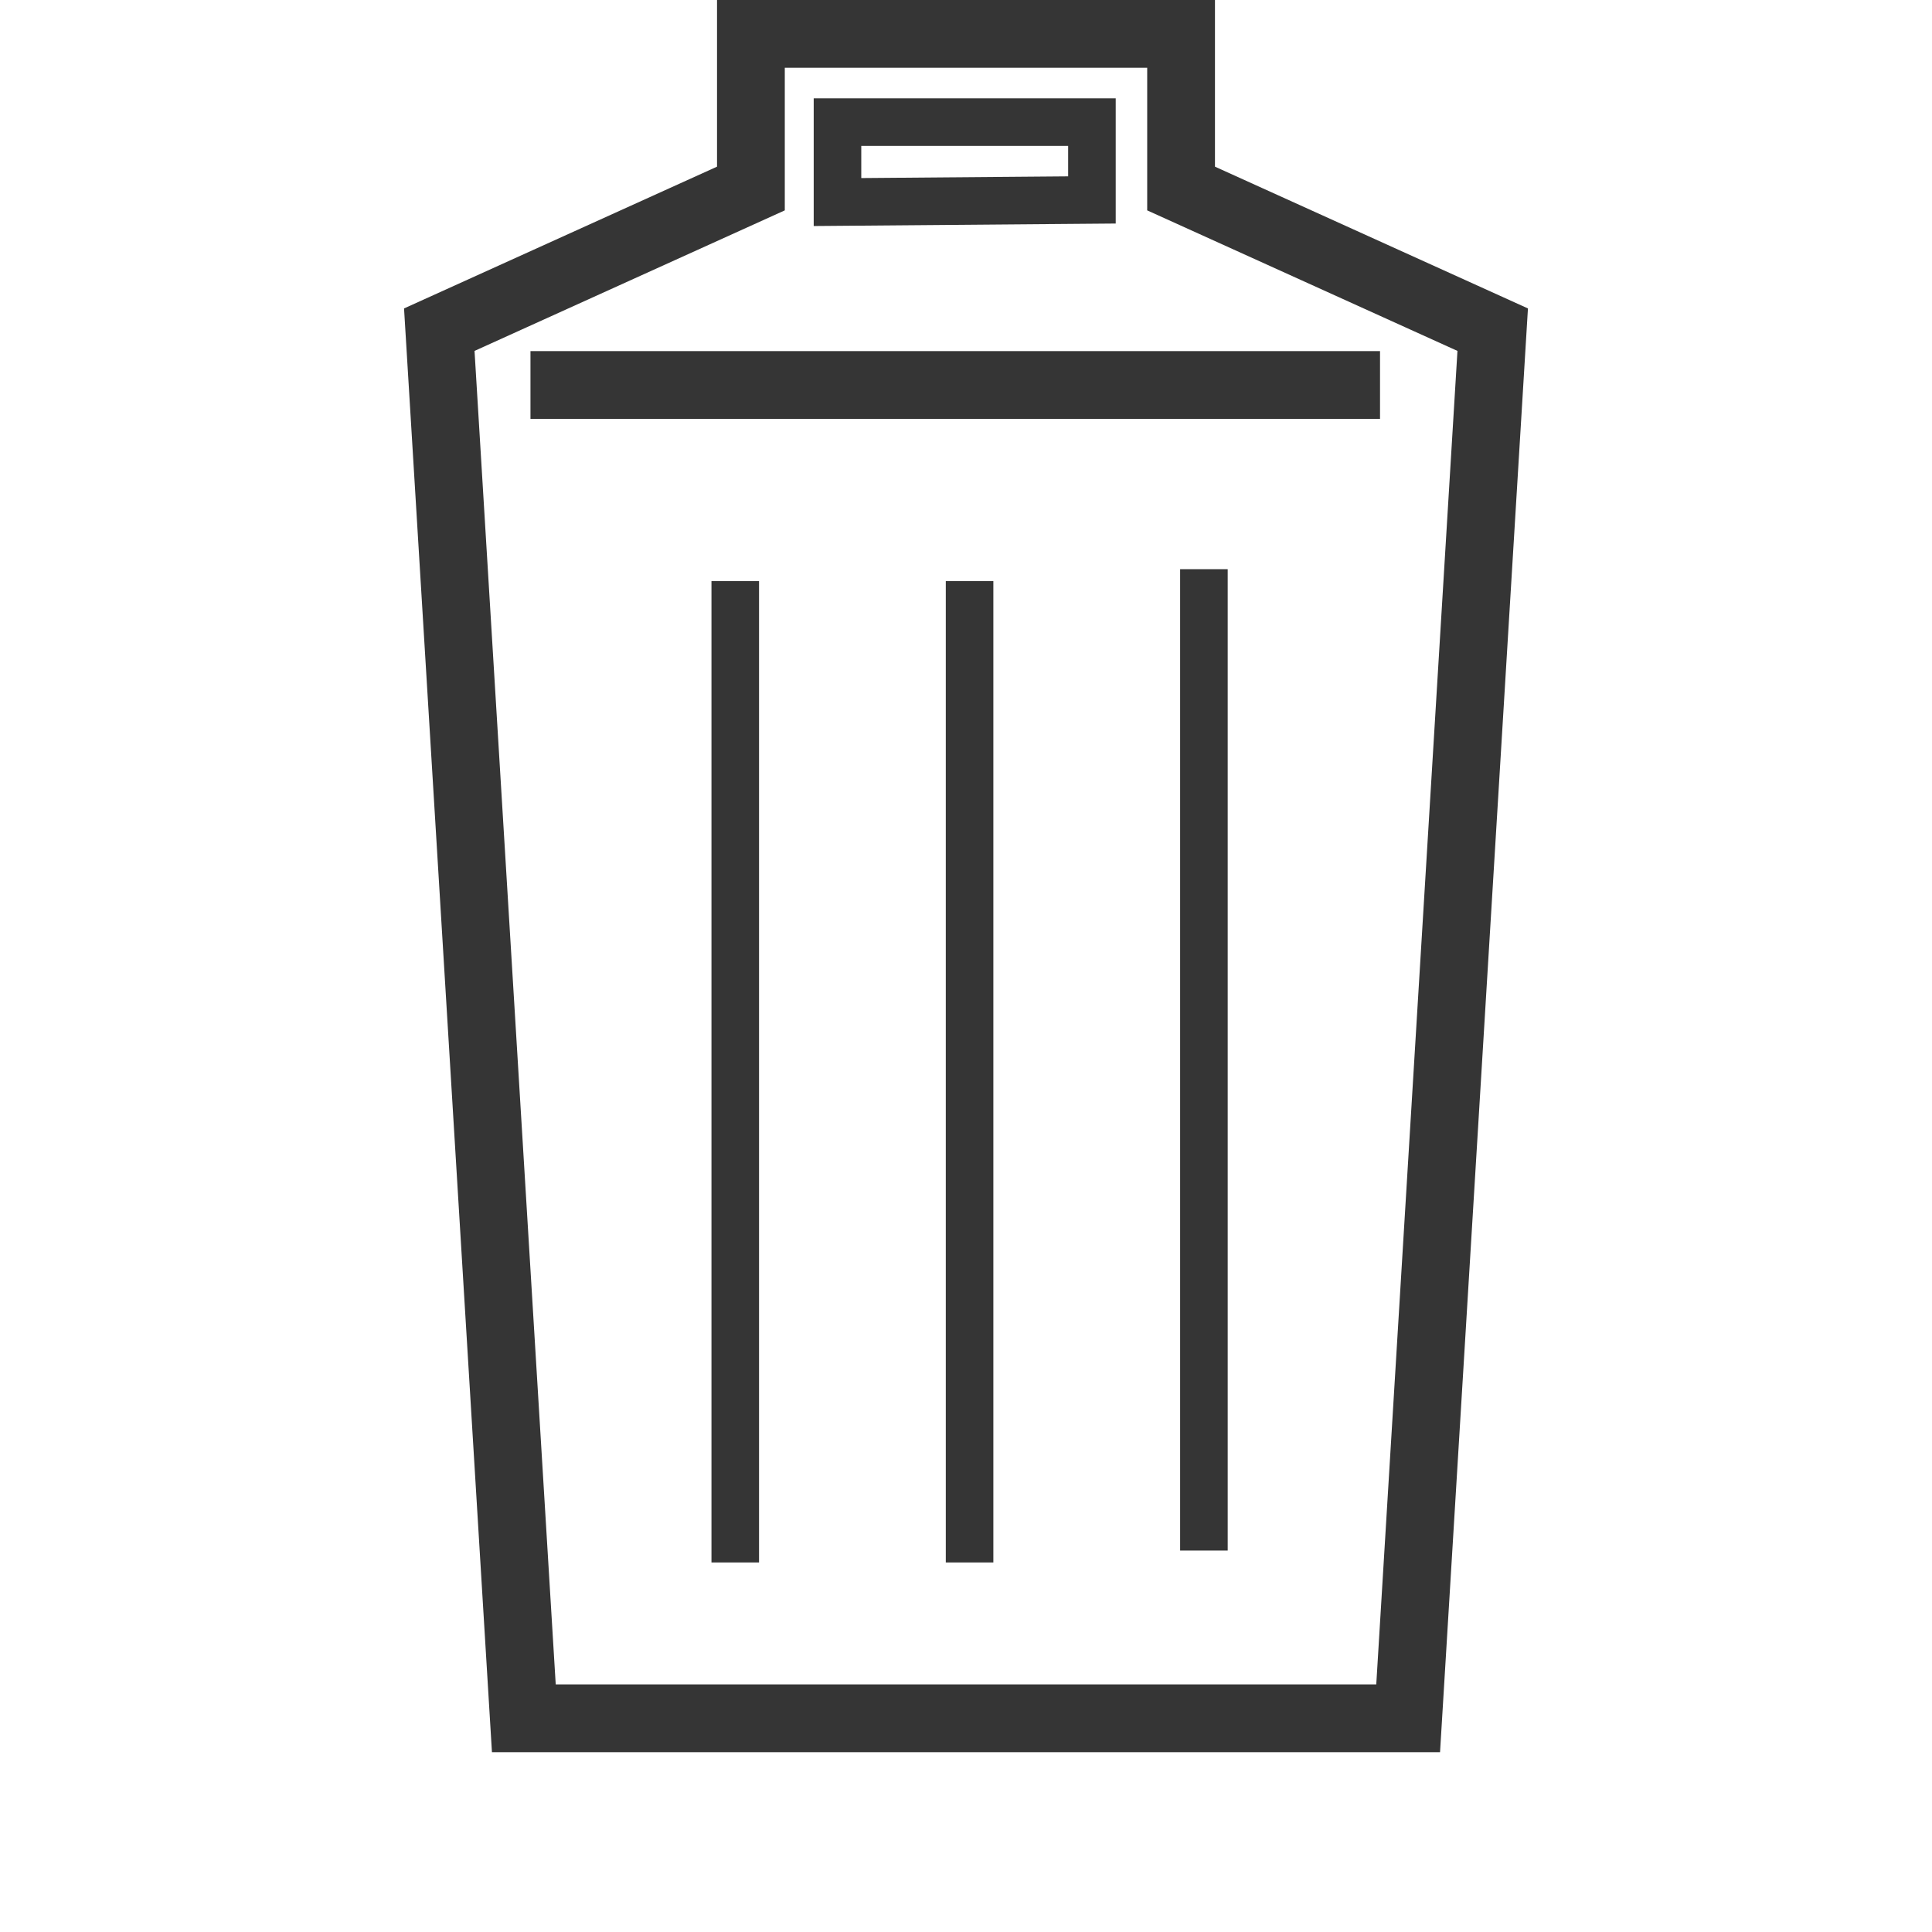
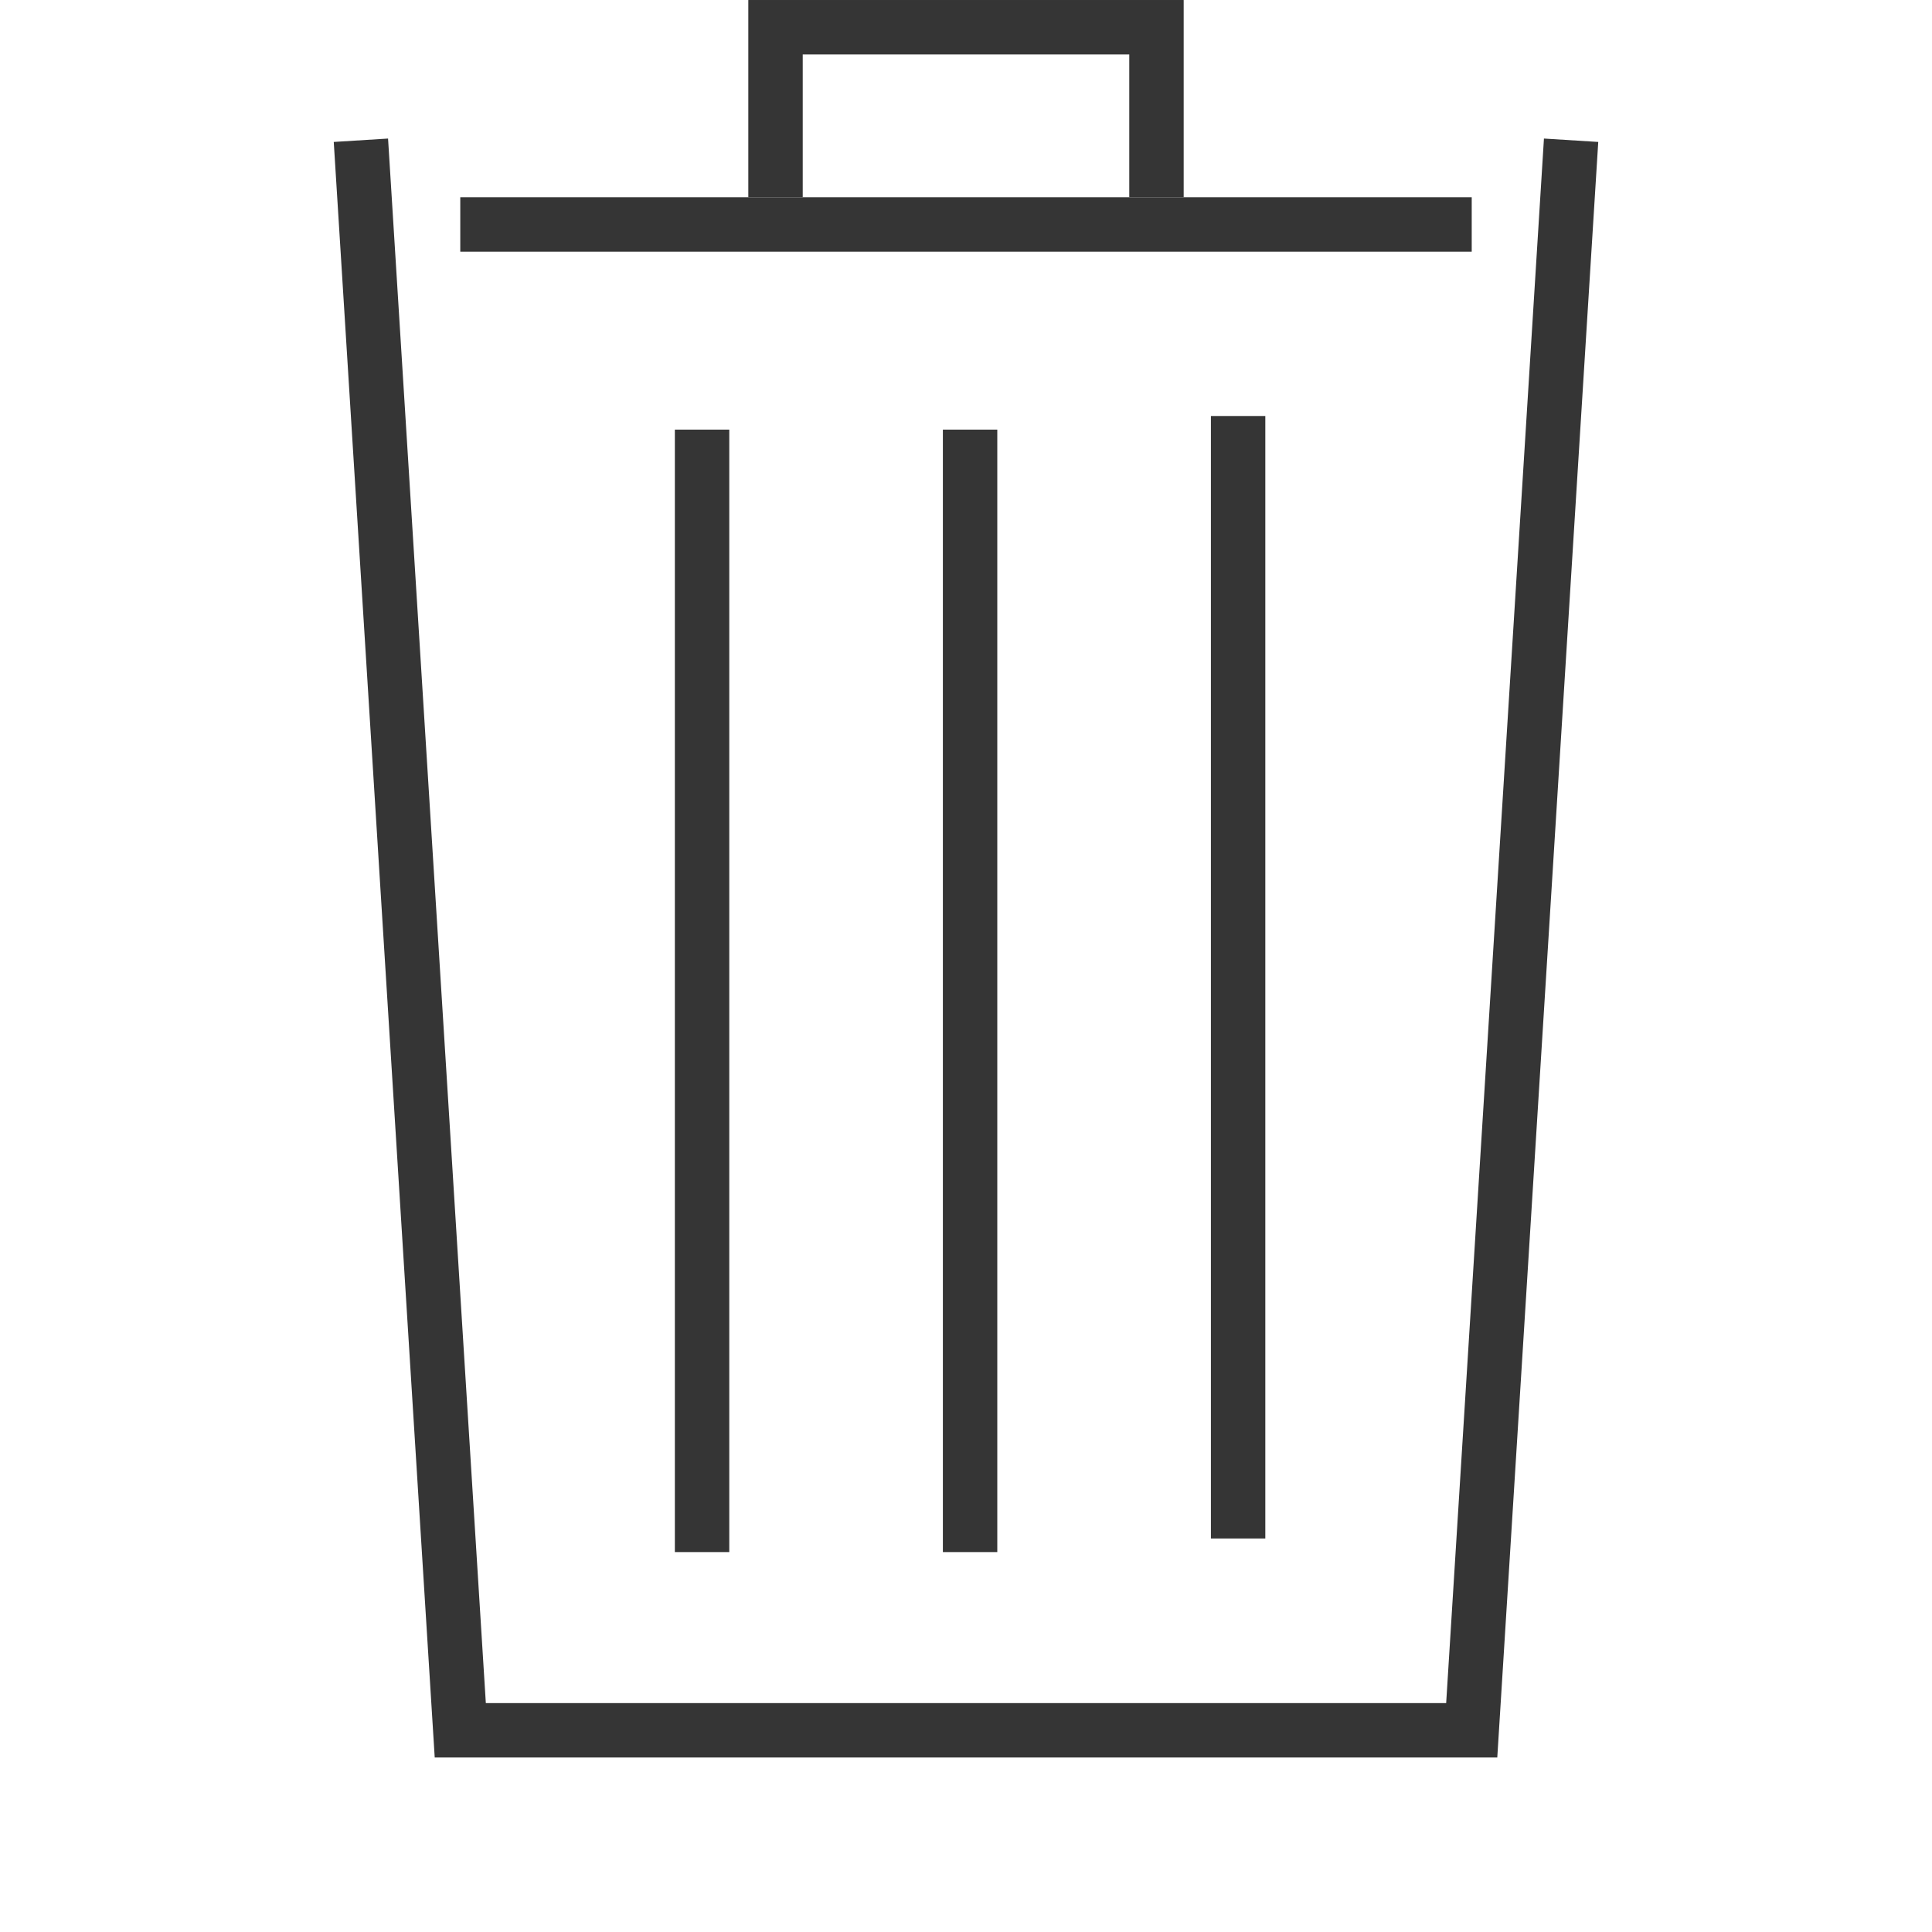
<svg xmlns="http://www.w3.org/2000/svg" width="24" height="24" viewBox="0 0 24 24" id="svg3499" version="1.1">
  <defs id="defs3501" />
  <g id="layer1" transform="translate(0,-1028.362)">
-     <g id="g4688" transform="matrix(0.09354441,0,0,0.09354441,-317.1747,1172.276)" style="stroke:#353535;stroke-opacity:1">
-       <path style="fill:none;fill-rule:evenodd;stroke:#353535;stroke-width:6.317;stroke-linecap:butt;stroke-linejoin:miter;stroke-miterlimit:4;stroke-dasharray:none;stroke-opacity:1" d="m 3488.271,-1461.292 0,130.324" id="path4690" />
-       <path id="path4692" d="m 3519.389,-1461.292 0,130.324" style="fill:none;fill-rule:evenodd;stroke:#353535;stroke-width:6.317;stroke-linecap:butt;stroke-linejoin:miter;stroke-miterlimit:4;stroke-dasharray:none;stroke-opacity:1" />
-       <path style="fill:none;fill-rule:evenodd;stroke:#353535;stroke-width:6.317;stroke-linecap:butt;stroke-linejoin:miter;stroke-miterlimit:4;stroke-dasharray:none;stroke-opacity:1" d="m 3550.508,-1462.871 0,130.324" id="path4694" />
-       <path style="fill:none;fill-rule:evenodd;stroke:#353535;stroke-width:9;stroke-linecap:butt;stroke-linejoin:miter;stroke-miterlimit:4;stroke-dasharray:none;stroke-opacity:1" d="m 3547.476,-1513.421 0,-20.536 -26.855,0 -3.416,0 -26.855,0 0,20.536 -41.382,18.745 11.228,184.402 58.717,0 58.717,0 11.228,-184.402 z" id="path4696" />
-       <path id="path4698" d="m 3501.848,-1511.625 0,-10.611 33.789,0 0,10.332 z" style="fill:none;fill-rule:evenodd;stroke:#353535;stroke-width:6.317;stroke-linecap:butt;stroke-linejoin:miter;stroke-miterlimit:4;stroke-dasharray:none;stroke-opacity:1" />
-       <path id="path4700" d="m 3461.077,-1487.33 112.818,0" style="fill:none;fill-rule:evenodd;stroke:#353535;stroke-width:9;stroke-linecap:butt;stroke-linejoin:miter;stroke-miterlimit:4;stroke-dasharray:none;stroke-opacity:1" />
+     <g transform="matrix(0.07509903,0,0,0.07509903,-258.3209,1105.597)" id="g5020" style="stroke:#353535;stroke-opacity:1">
+       <path id="path5022" d="m 3699.617,-1005.243 -16.438,263.016 -83.653,0 -83.653,0 -16.438,-263.016" style="fill:none;fill-rule:evenodd;stroke:#353535;stroke-width:9;stroke-linecap:butt;stroke-linejoin:miter;stroke-miterlimit:4;stroke-dasharray:none;stroke-opacity:1" />
+       <g id="g5024" transform="translate(319.578,-582.1638)" style="stroke:#353535;stroke-opacity:1">
+         <path id="path5026" d="m 3363.601,-409.145 -83.653,0 -83.653,0" style="fill:none;fill-rule:evenodd;stroke:#353535;stroke-width:9;stroke-linecap:butt;stroke-linejoin:miter;stroke-miterlimit:4;stroke-dasharray:none;stroke-opacity:1" />
+         <path id="path5028" d="m 3248.44,-413.645 0,-28.132 63.015,0 0,28.132" style="fill:none;fill-rule:evenodd;stroke:#353535;stroke-width:9;stroke-linecap:butt;stroke-linejoin:miter;stroke-miterlimit:4;stroke-dasharray:none;stroke-opacity:1" />
+       </g>
+       <path style="fill:none;fill-rule:evenodd;stroke:#353535;stroke-width:9;stroke-linecap:butt;stroke-linejoin:miter;stroke-miterlimit:4;stroke-dasharray:none;stroke-opacity:1" d="m 3555.868,-957.378 0,185.67" id="path5030" />
+       <path id="path5032" d="m 3600.202,-957.378 0,185.67" style="fill:none;fill-rule:evenodd;stroke:#353535;stroke-width:9;stroke-linecap:butt;stroke-linejoin:miter;stroke-miterlimit:4;stroke-dasharray:none;stroke-opacity:1" />
+       <path style="fill:none;fill-rule:evenodd;stroke:#353535;stroke-width:9;stroke-linecap:butt;stroke-linejoin:miter;stroke-miterlimit:4;stroke-dasharray:none;stroke-opacity:1" d="m 3644.537,-959.629 0,185.67" id="path5034" />
    </g>
  </g>
</svg>
